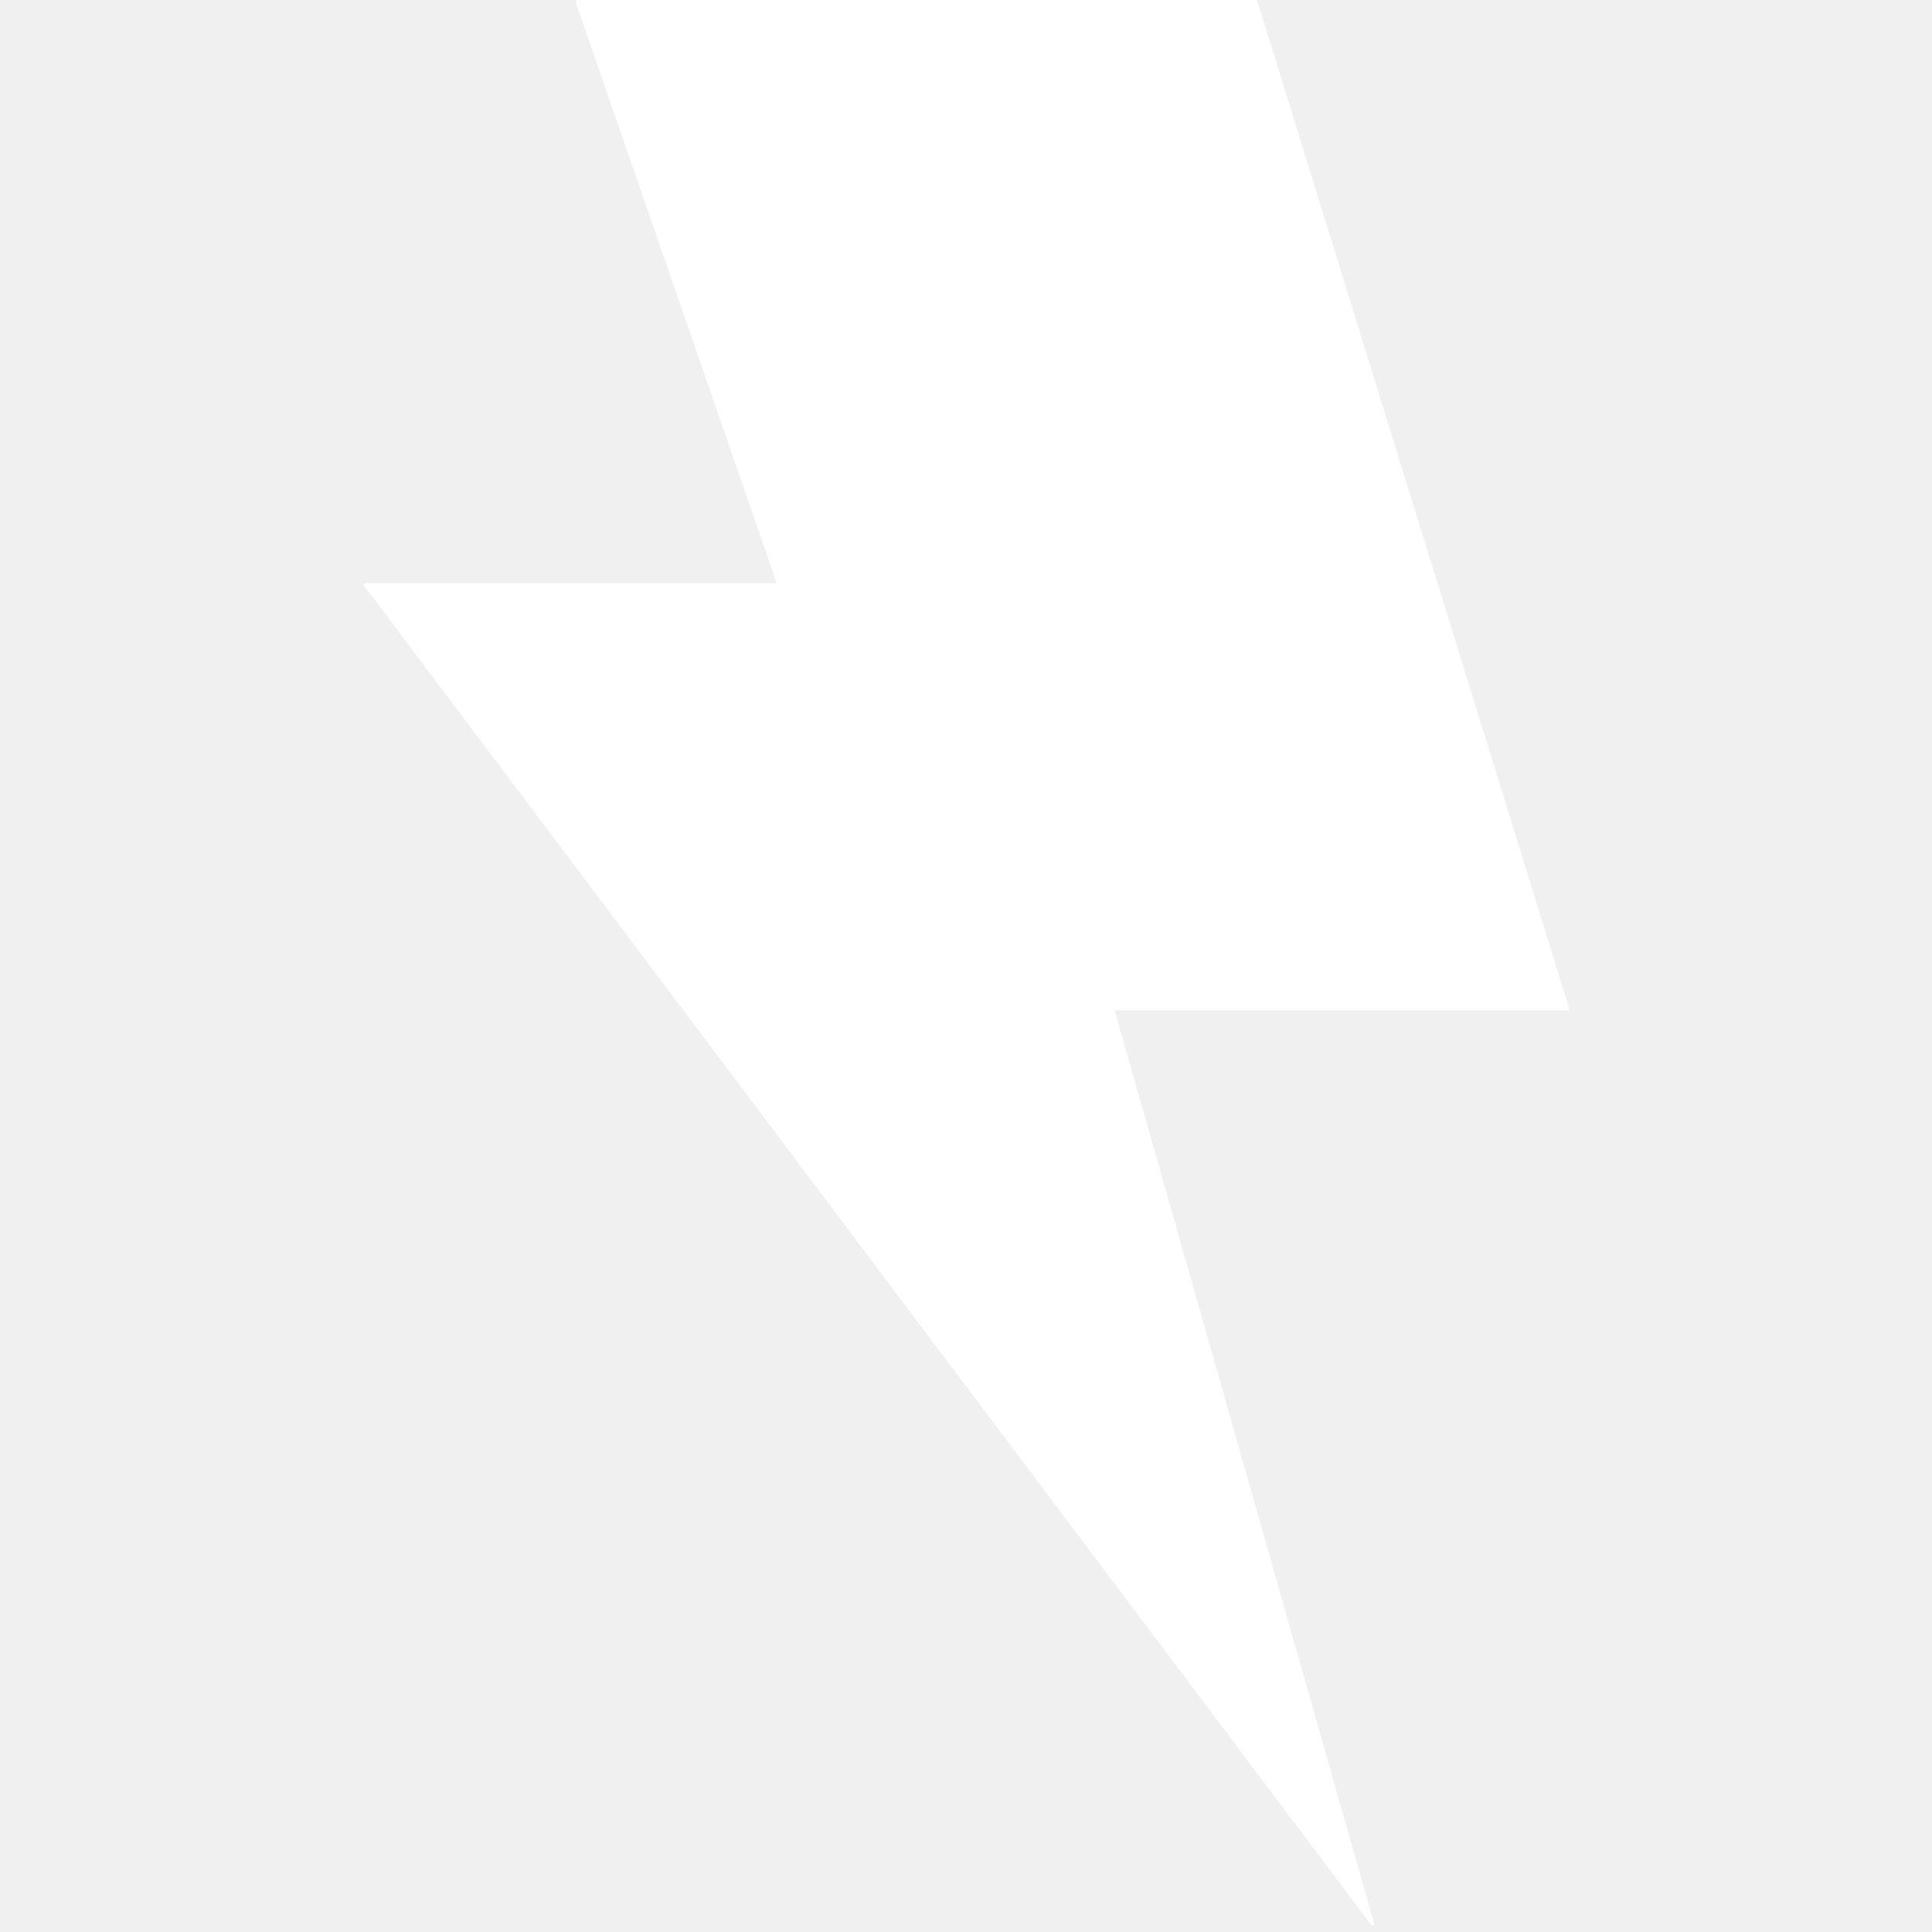
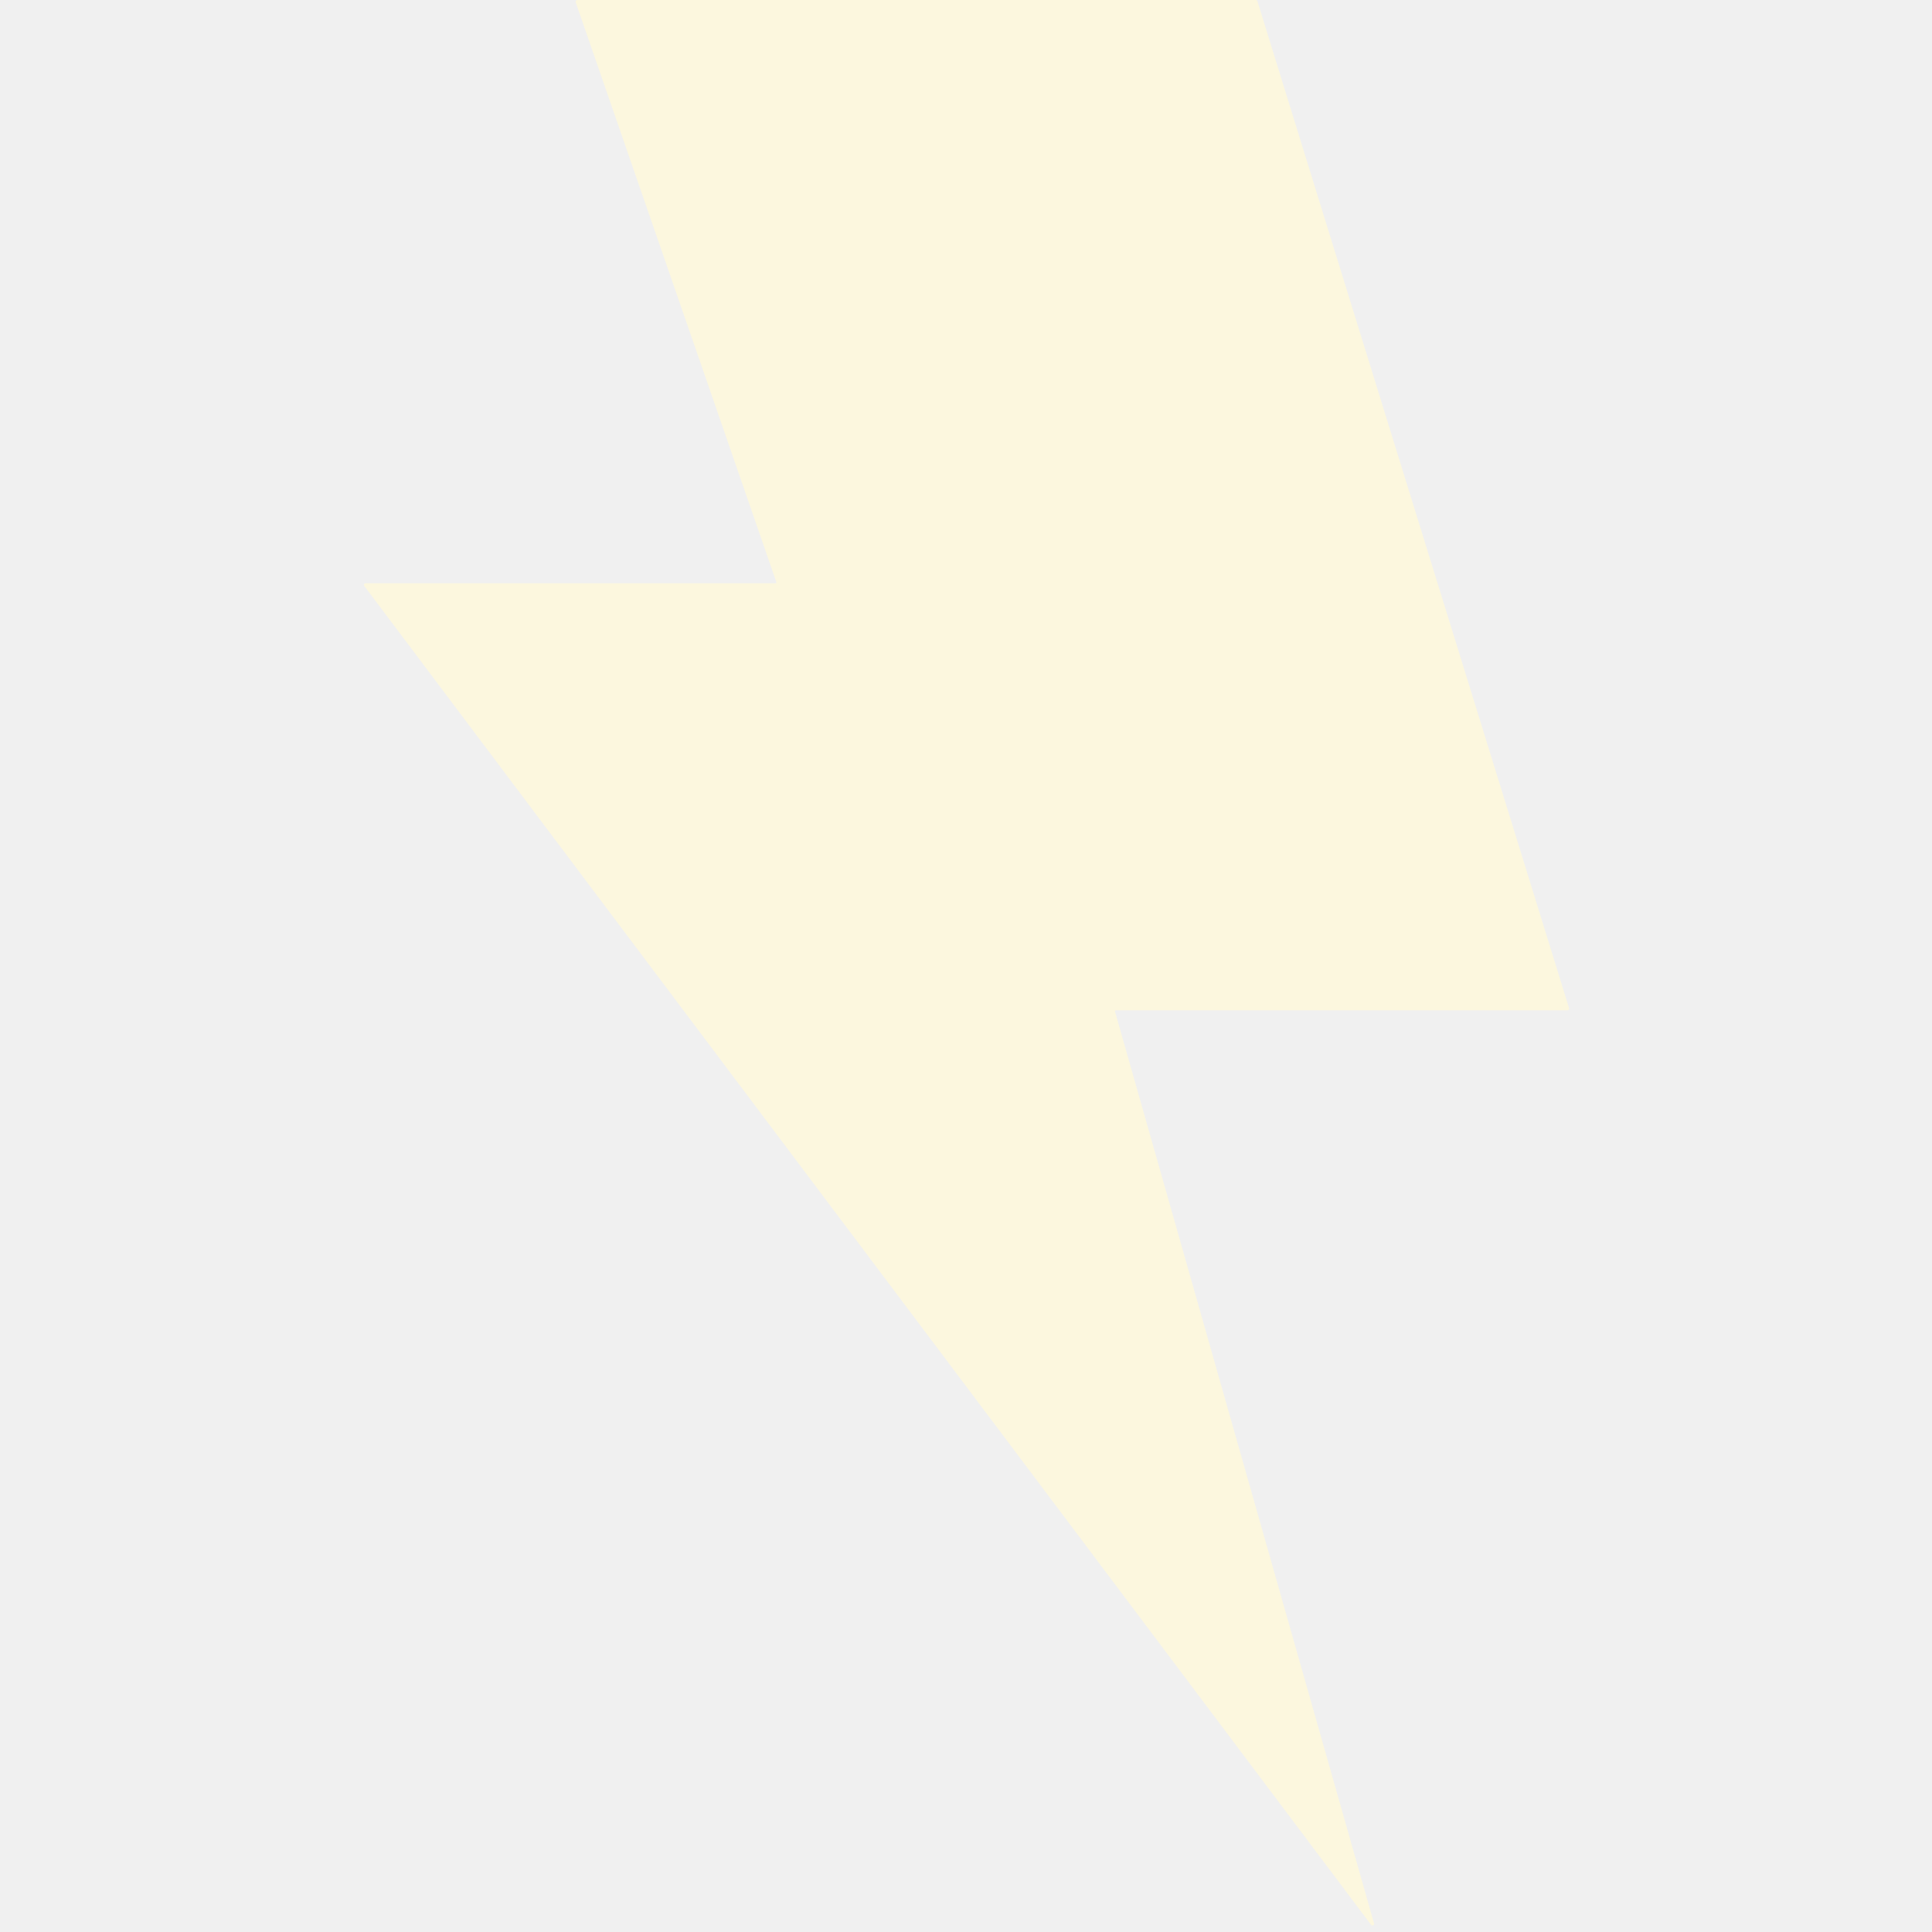
<svg xmlns="http://www.w3.org/2000/svg" width="512" height="512" viewBox="0 0 512 512" fill="#FCF7DE">
-   <path fill-rule="evenodd" clip-rule="evenodd" d="M152.56 0.584C152.461 0.298 152.674 0 152.976 0H332.805C332.998 0 333.169 0.126 333.226 0.31L415.824 267.171C415.911 267.454 415.7 267.741 415.403 267.741H295.684C295.538 267.741 295.433 267.88 295.473 268.021L364.135 509.726C364.269 510.195 363.654 510.501 363.361 510.111L96.529 155.267C96.311 154.977 96.518 154.563 96.881 154.563H205.536C205.687 154.563 205.793 154.414 205.743 154.271L152.56 0.584Z" fill="white" />
+   <path fill-rule="evenodd" clip-rule="evenodd" d="M152.56 0.584C152.461 0.298 152.674 0 152.976 0H332.805C332.998 0 333.169 0.126 333.226 0.31L415.824 267.171C415.911 267.454 415.7 267.741 415.403 267.741H295.684C295.538 267.741 295.433 267.88 295.473 268.021L364.135 509.726C364.269 510.195 363.654 510.501 363.361 510.111L96.529 155.267C96.311 154.977 96.518 154.563 96.881 154.563H205.536C205.687 154.563 205.793 154.414 205.743 154.271L152.56 0.584Z" fill="#FCF7DE" />
</svg>
